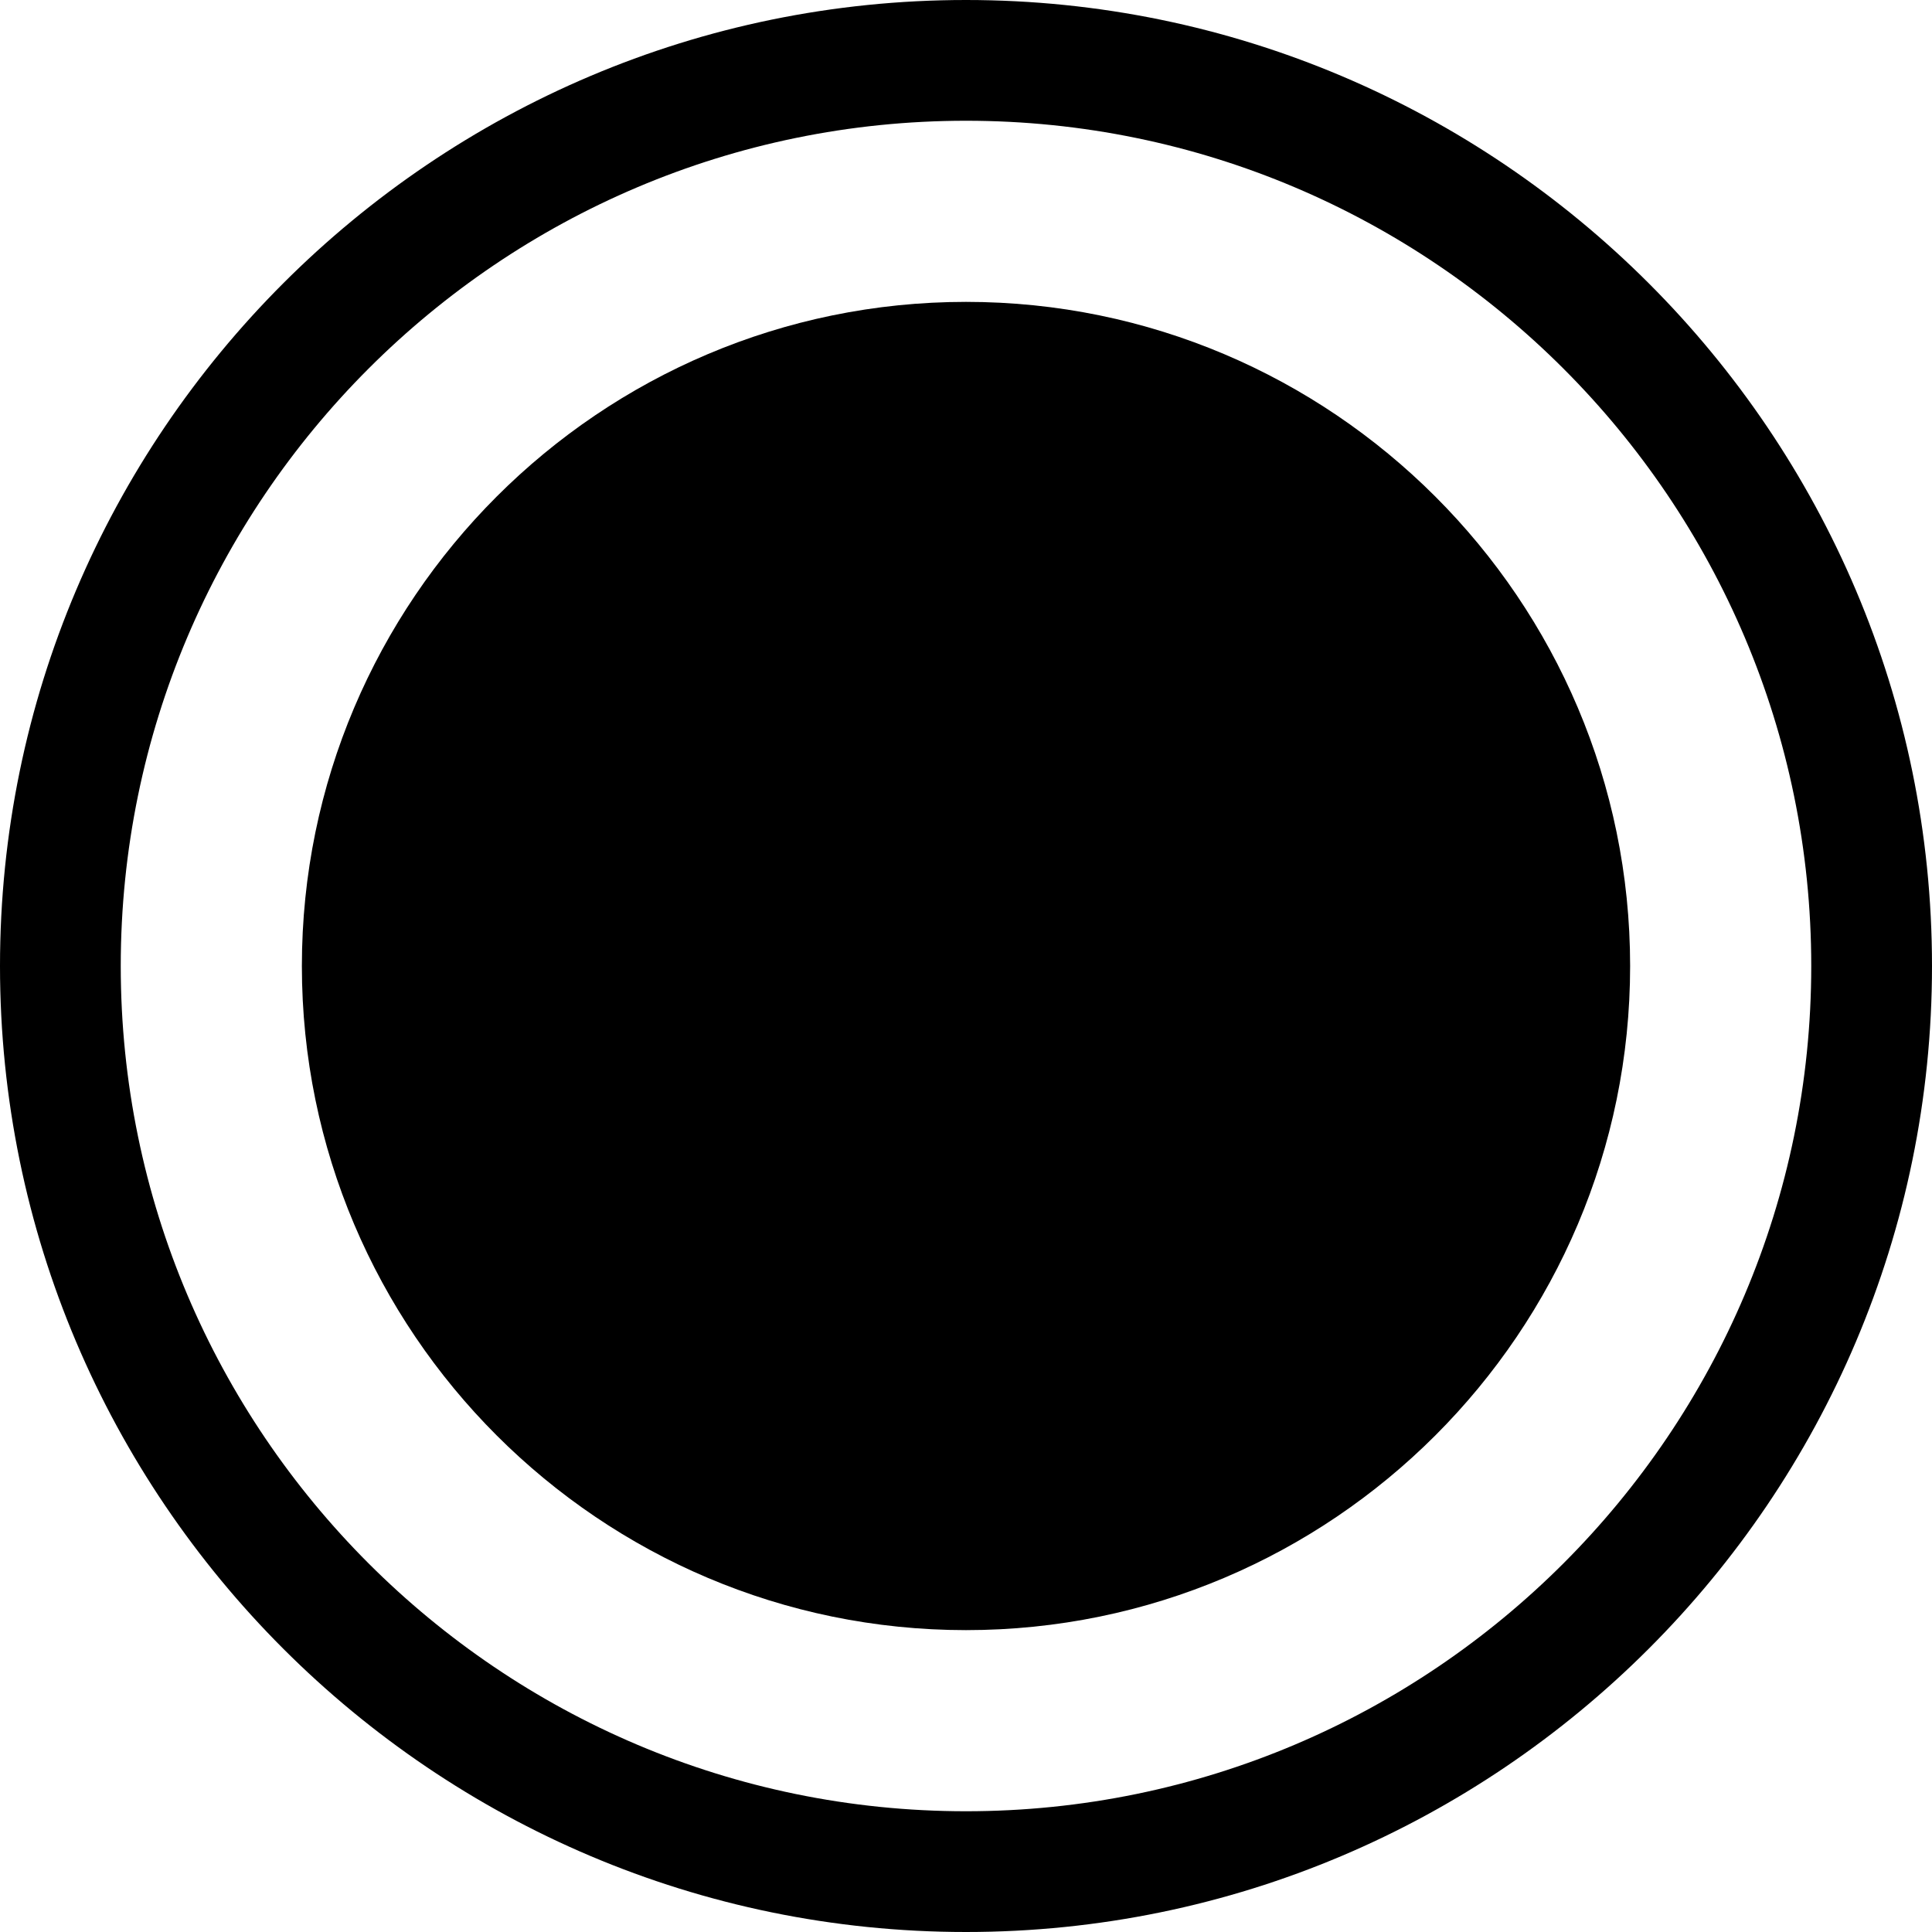
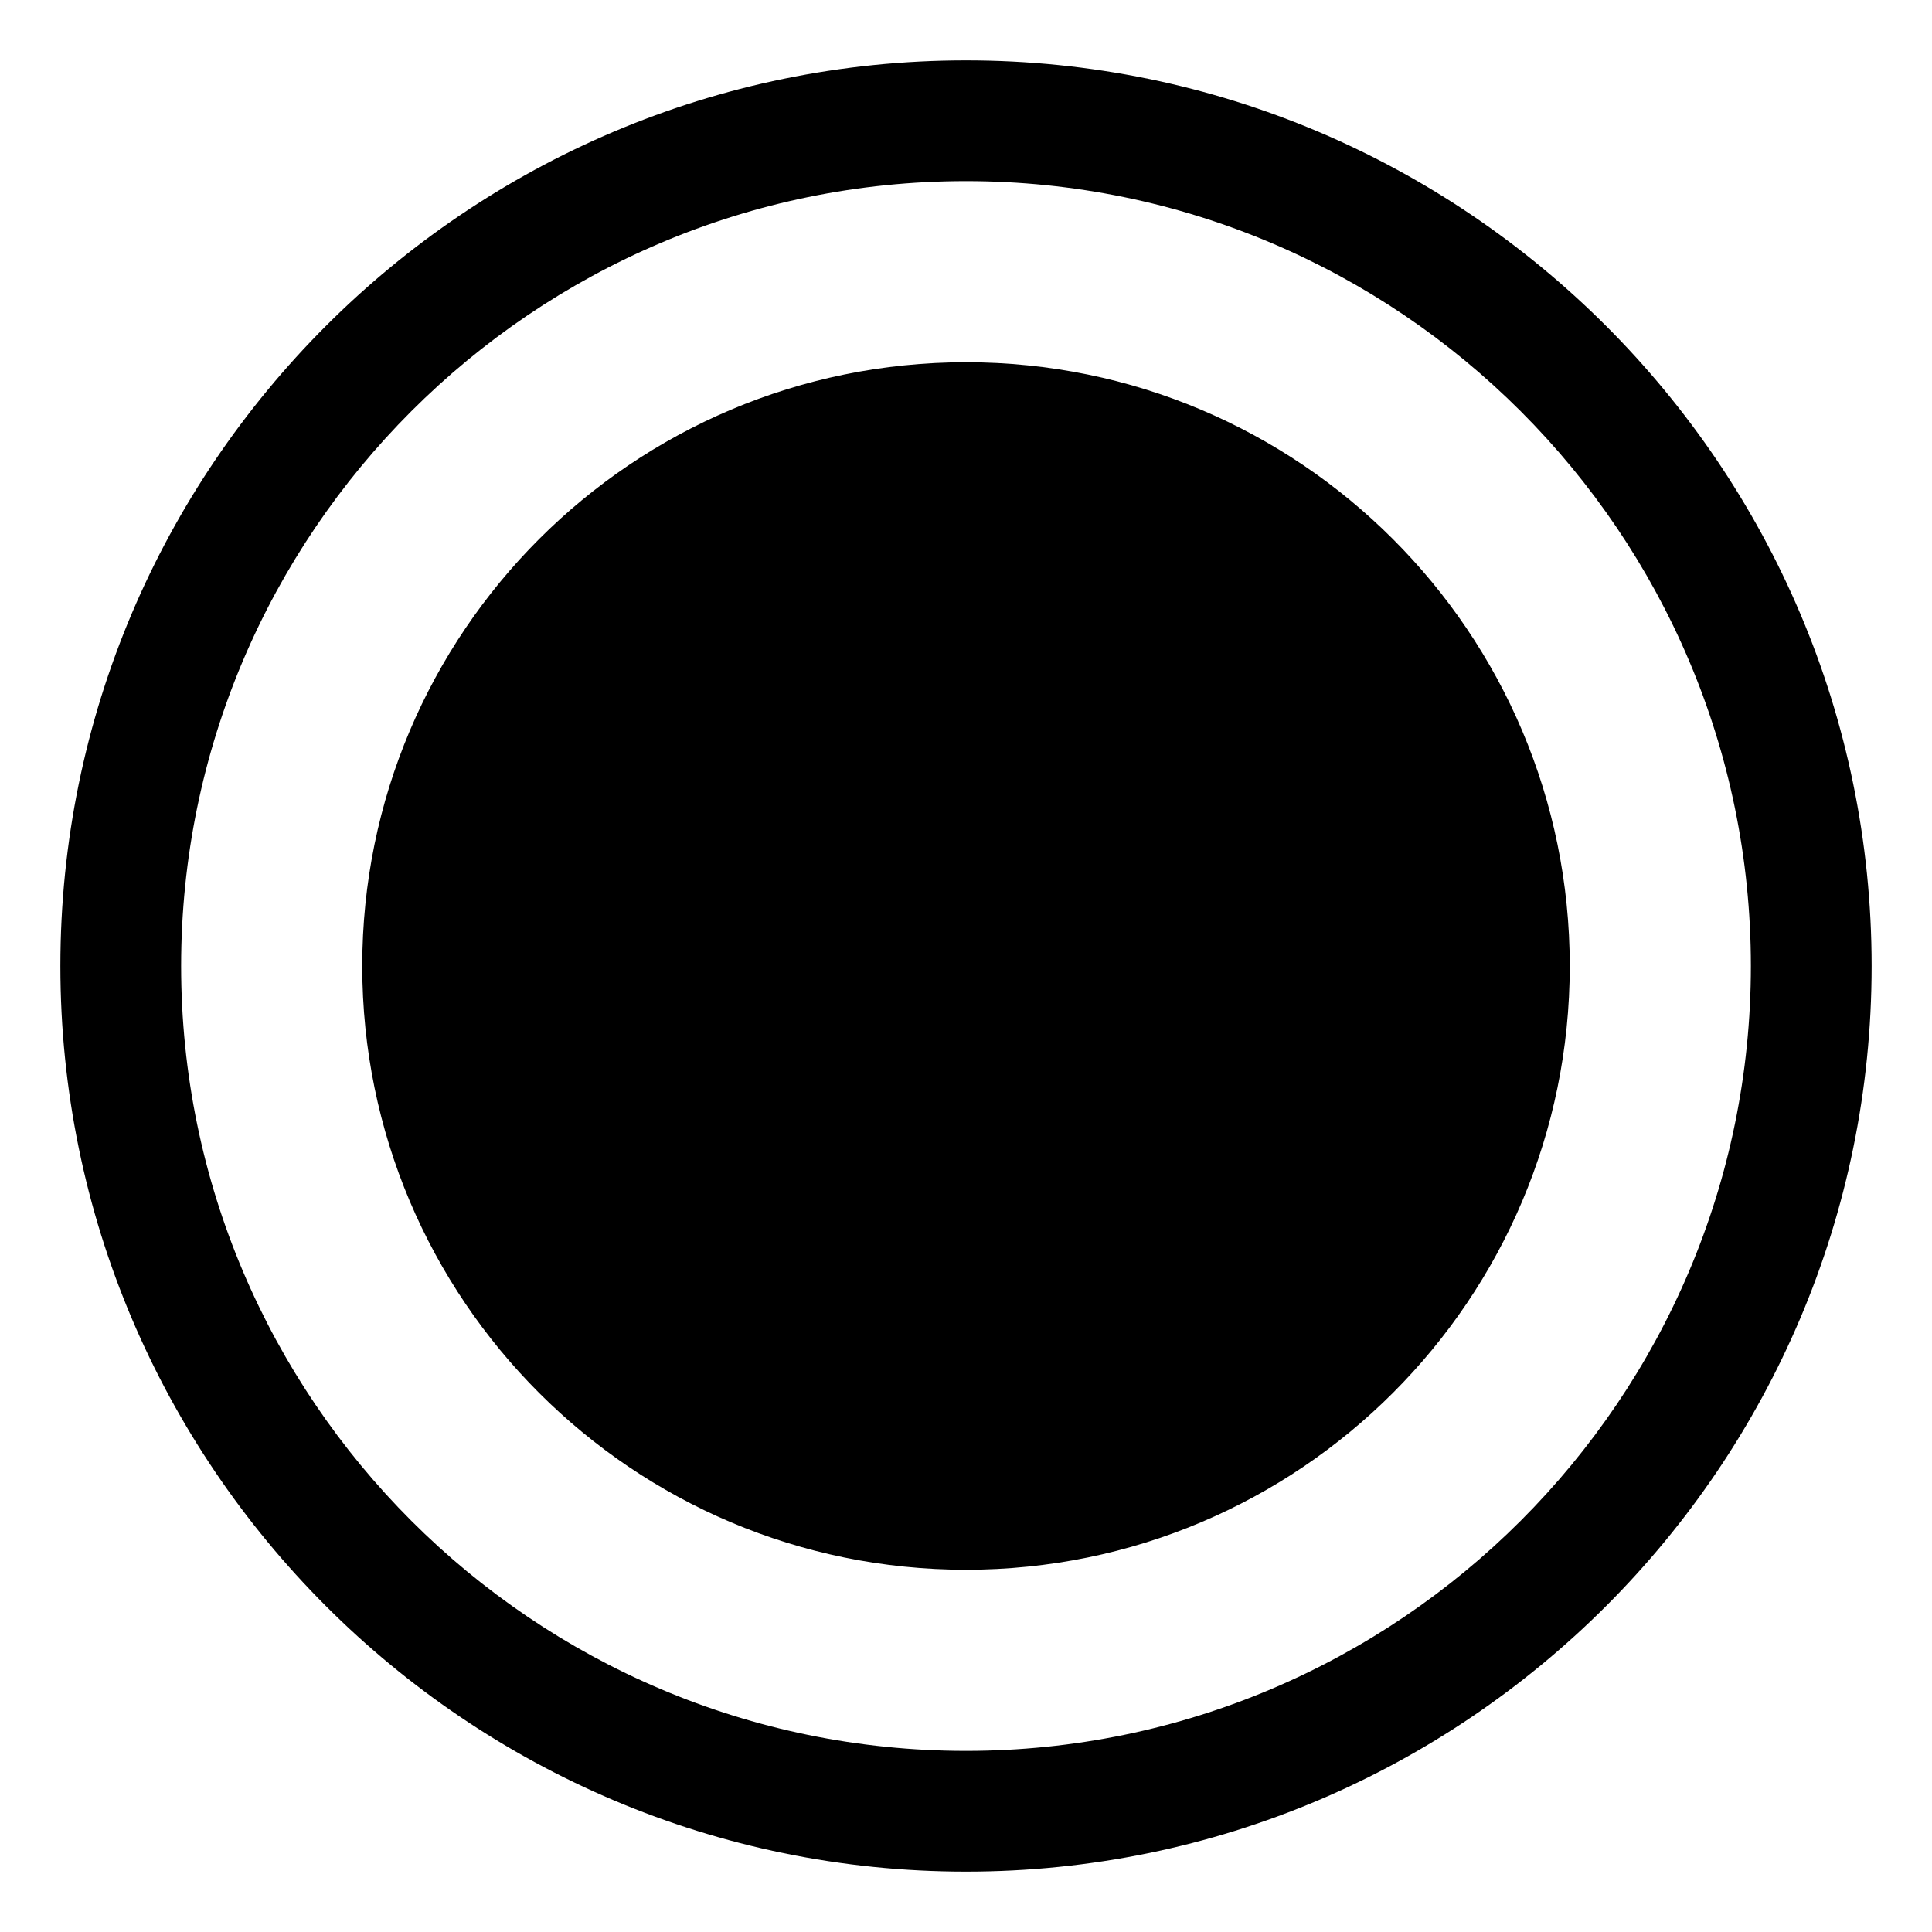
<svg xmlns="http://www.w3.org/2000/svg" viewBox="0 0 32 32">
-   <path d="M16 5C9.935 5 5 9.935 5 16s4.935 11 11 11 11-4.935 11-11S22.065 5 16 5Z" />
-   <path d="M16 0C7.178 0 0 7.178 0 16s7.178 16 16 16 16-7.178 16-16S24.822 0 16 0Zm0 30C8.28 30 2 23.72 2 16S8.28 2 16 2s14 6.28 14 14-6.28 14-14 14Z" />
+   <path d="M16 1C7.729 1 1 7.729 1 16s6.729 15 15 15 15-6.729 15-15S24.271 1 16 1Zm0 28C8.832 29 3 23.168 3 16S8.832 3 16 3s13 5.832 13 13-5.832 13-13 13Zm10-13c0 5.523-4.477 10-10 10S6 21.523 6 16 10.477 6 16 6s10 4.477 10 10Z" />
</svg>
